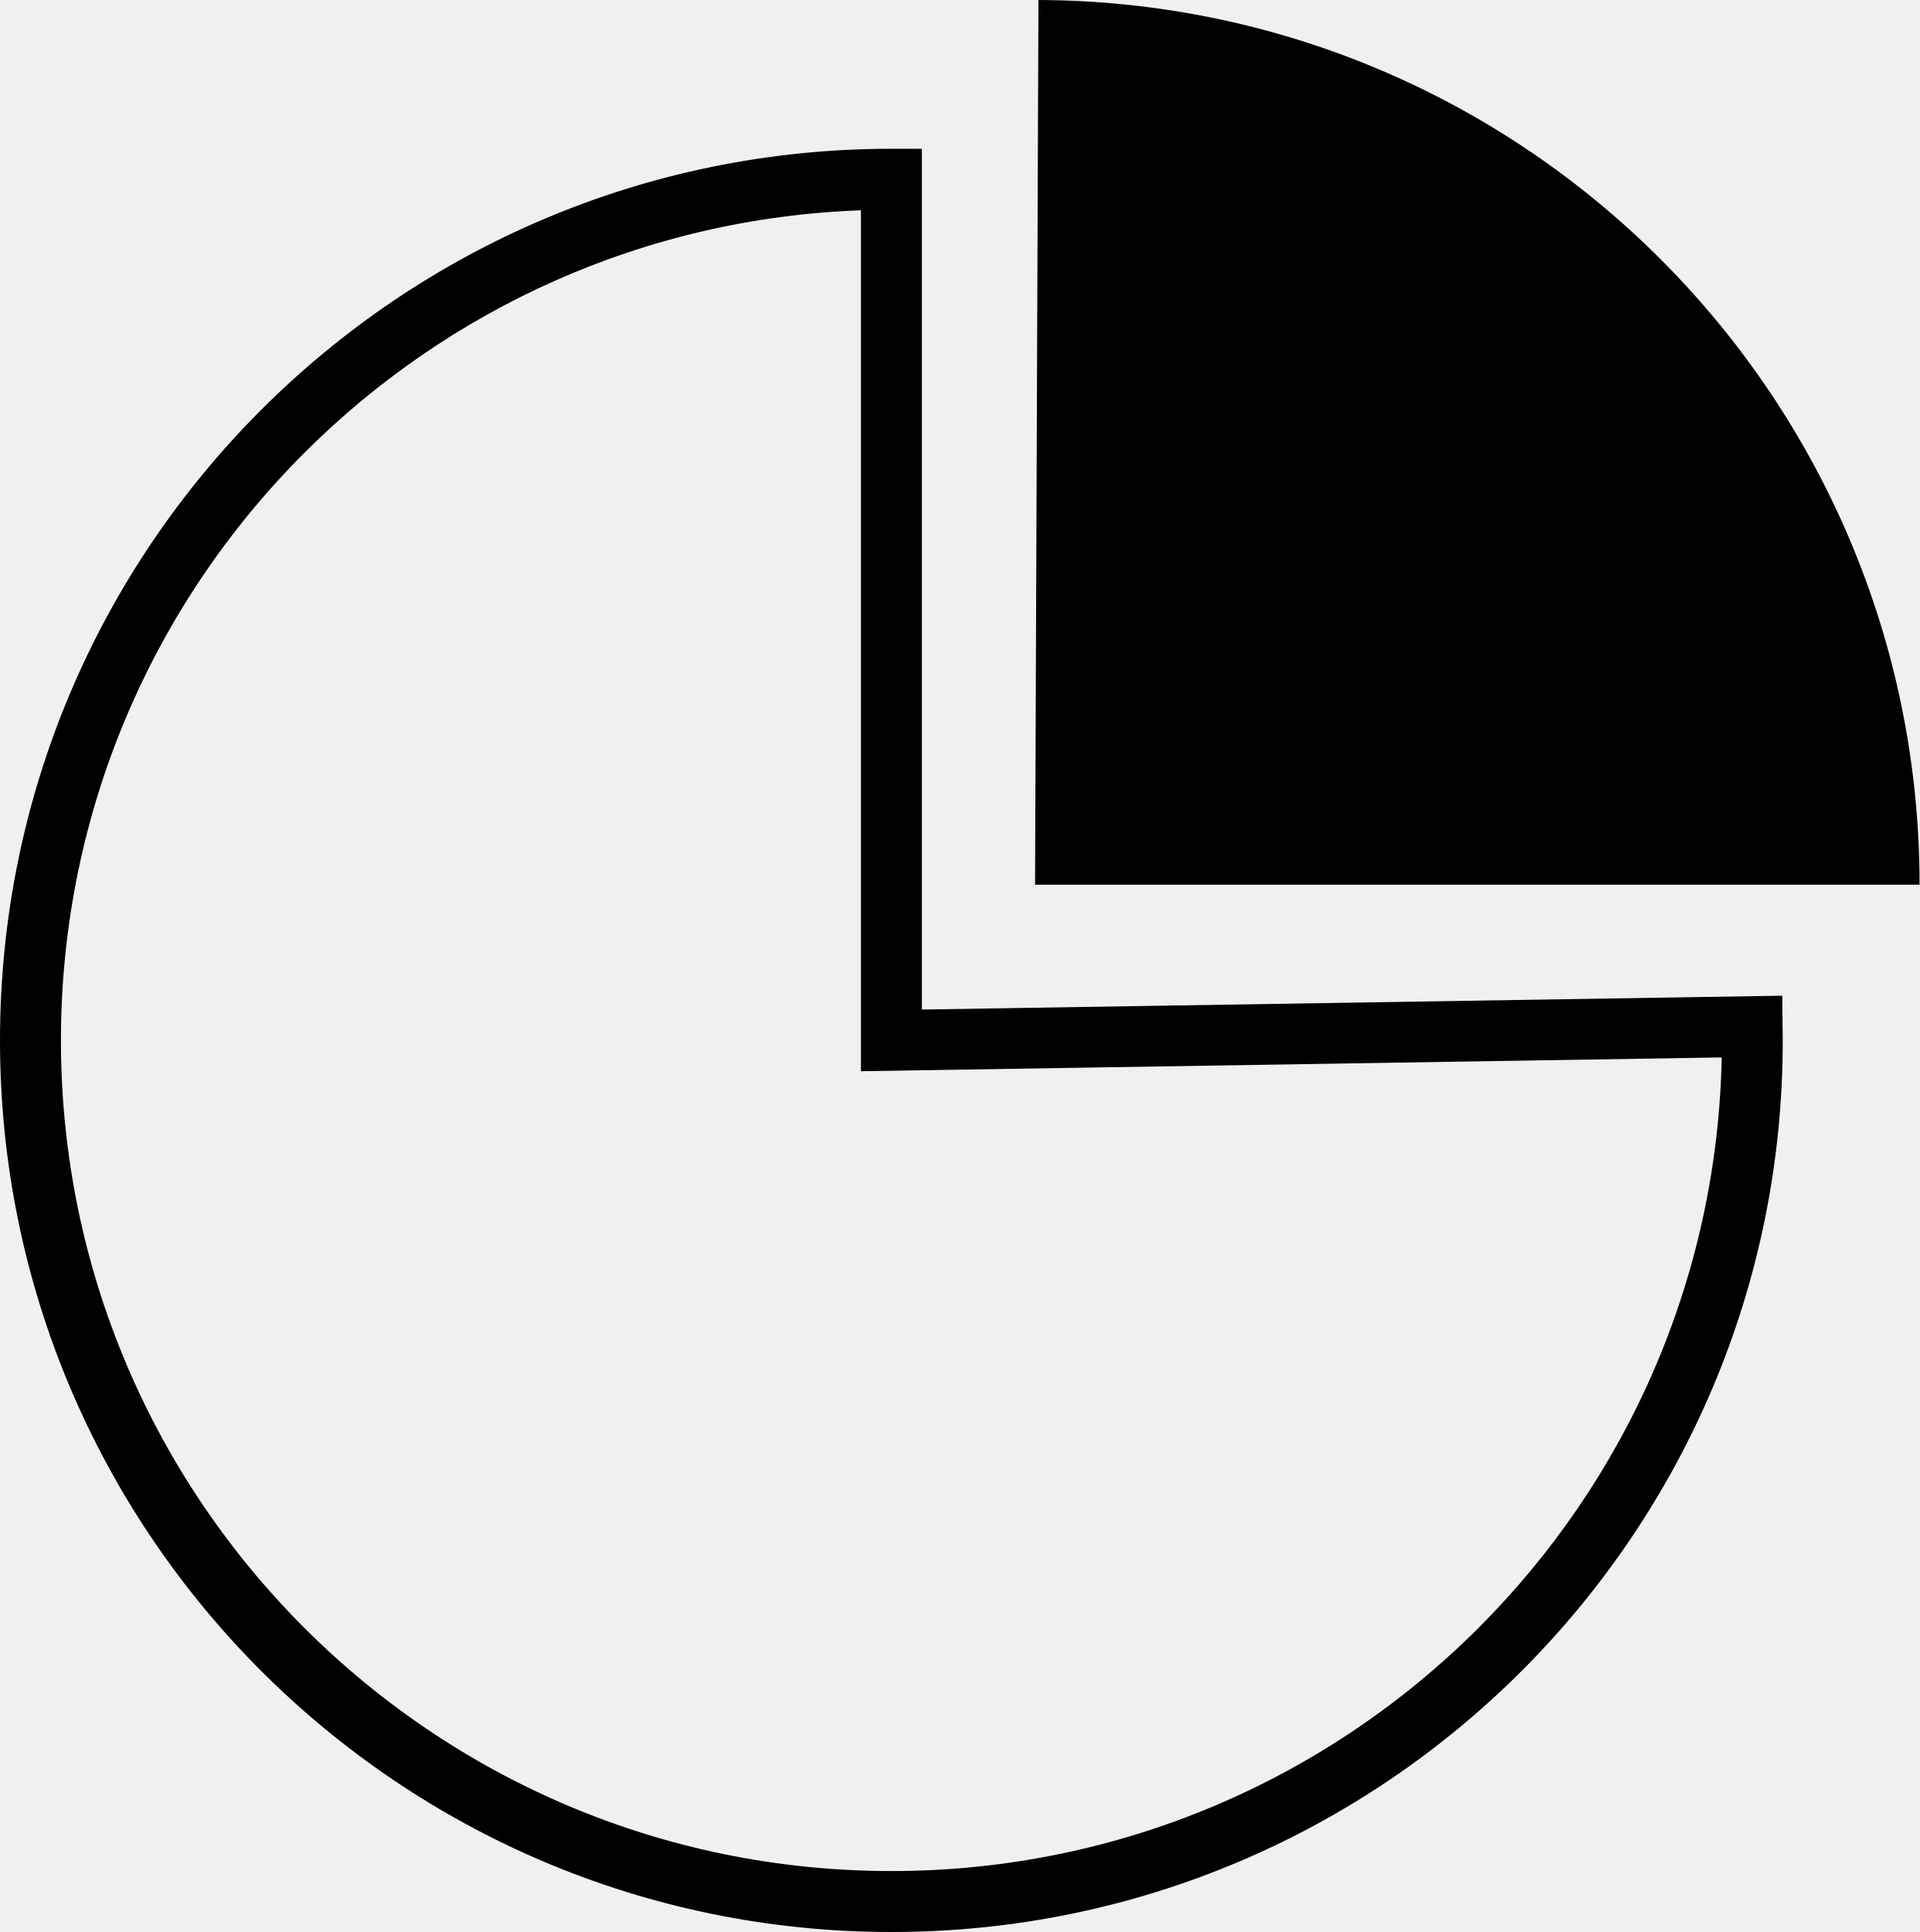
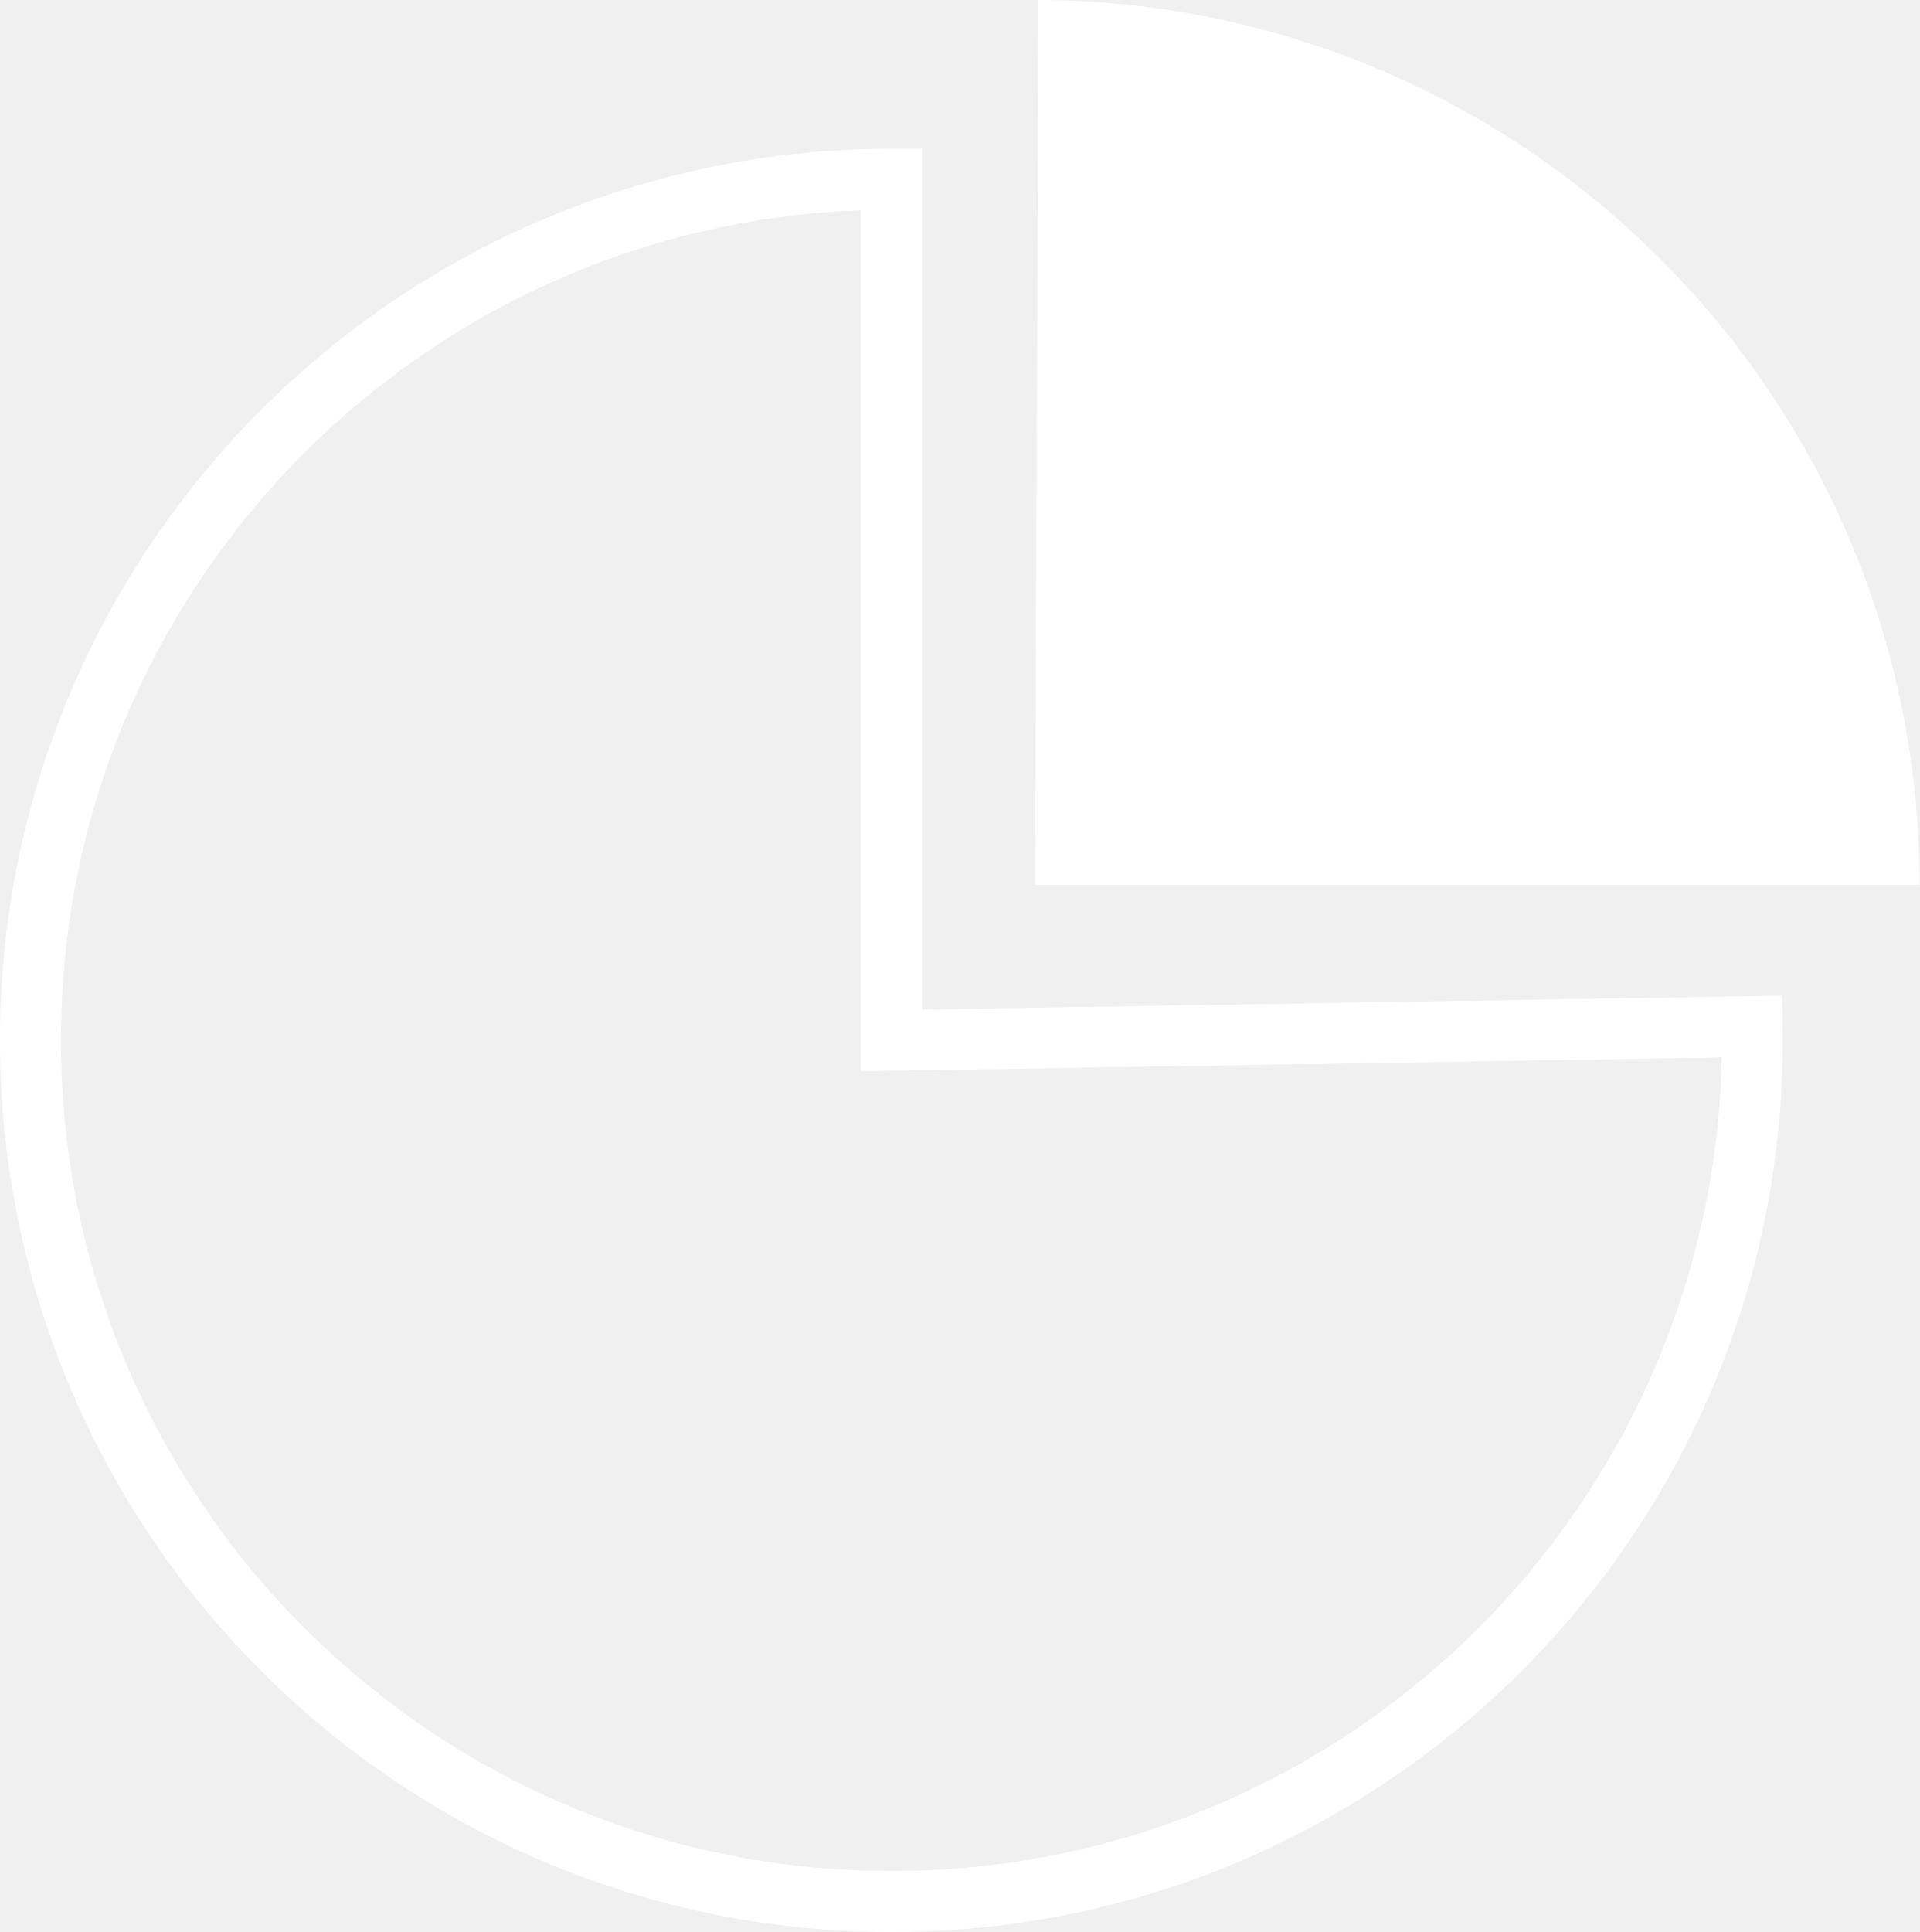
<svg xmlns="http://www.w3.org/2000/svg" shape-rendering="geometricPrecision" text-rendering="geometricPrecision" image-rendering="optimizeQuality" fill-rule="evenodd" clip-rule="evenodd" viewBox="0 0 509 512.19">
-   <path fill-rule="nonzero" d="m244.45 267.64 228.14-3.67.13 11.84c.03 65.27-26.43 124.37-69.21 167.15-42.77 42.77-101.87 69.23-167.14 69.23-65.27 0-124.36-26.46-167.14-69.23C26.46 400.18 0 341.08 0 275.81c0-65.26 26.46-124.36 69.23-167.13C112.01 65.9 171.1 39.44 236.37 39.44h8.08v228.2zm30.01-33.1L275.36 0C404.54.5 509 105.35 509 234.54H274.46zm182.08 45.79-228.25 3.66V55.75C170.7 57.83 118.74 82.02 80.66 120.1c-39.85 39.85-64.5 94.91-64.5 155.71 0 60.82 24.65 115.87 64.5 155.72 39.85 39.85 94.9 64.5 155.71 64.5s115.87-24.65 155.72-64.5c38.86-38.86 63.26-92.18 64.45-151.2z" />
+   <path fill="white" fill-rule="nonzero" d="m244.45 267.64 228.14-3.67.13 11.84c.03 65.27-26.43 124.37-69.21 167.15-42.77 42.77-101.87 69.23-167.14 69.23-65.27 0-124.36-26.46-167.14-69.23C26.46 400.18 0 341.08 0 275.81c0-65.26 26.46-124.36 69.23-167.13C112.01 65.9 171.1 39.44 236.37 39.44h8.08v228.2zm30.01-33.1L275.36 0C404.54.5 509 105.35 509 234.54H274.46zm182.08 45.79-228.25 3.66V55.75C170.7 57.83 118.74 82.02 80.66 120.1c-39.85 39.85-64.5 94.91-64.5 155.71 0 60.82 24.65 115.87 64.5 155.72 39.85 39.85 94.9 64.5 155.71 64.5s115.87-24.65 155.72-64.5c38.86-38.86 63.26-92.18 64.45-151.2z" />
</svg>
